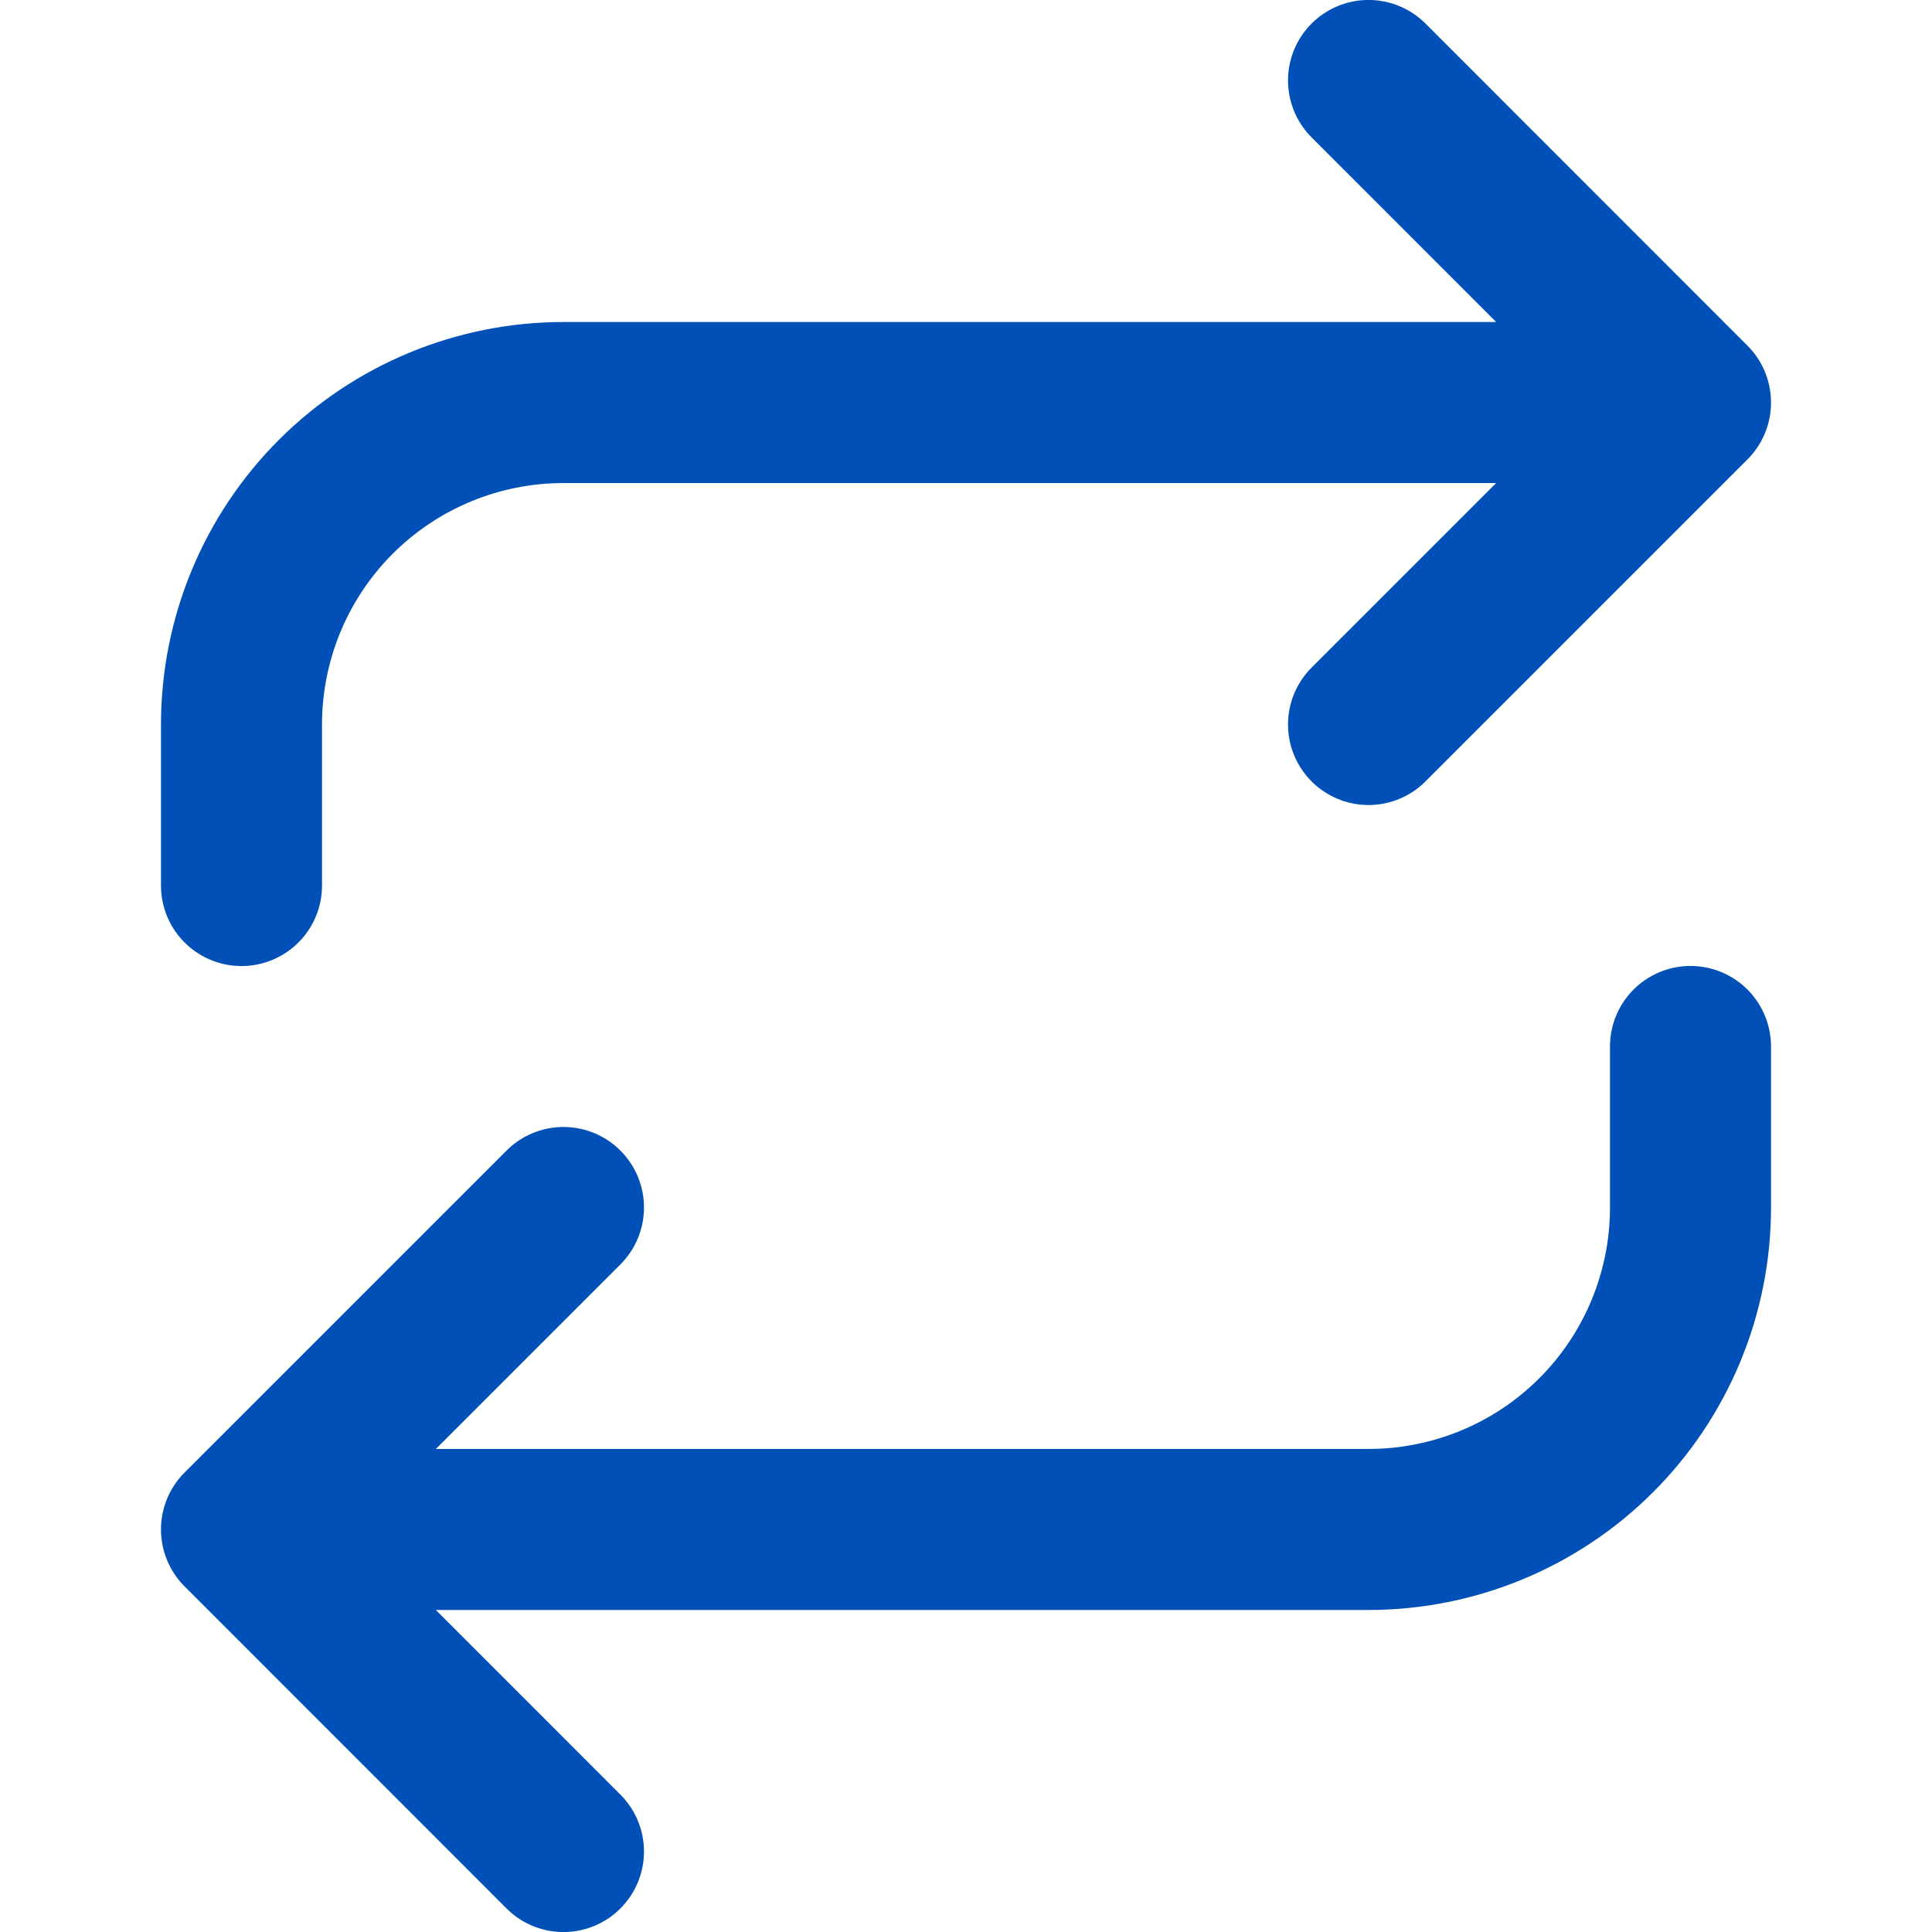
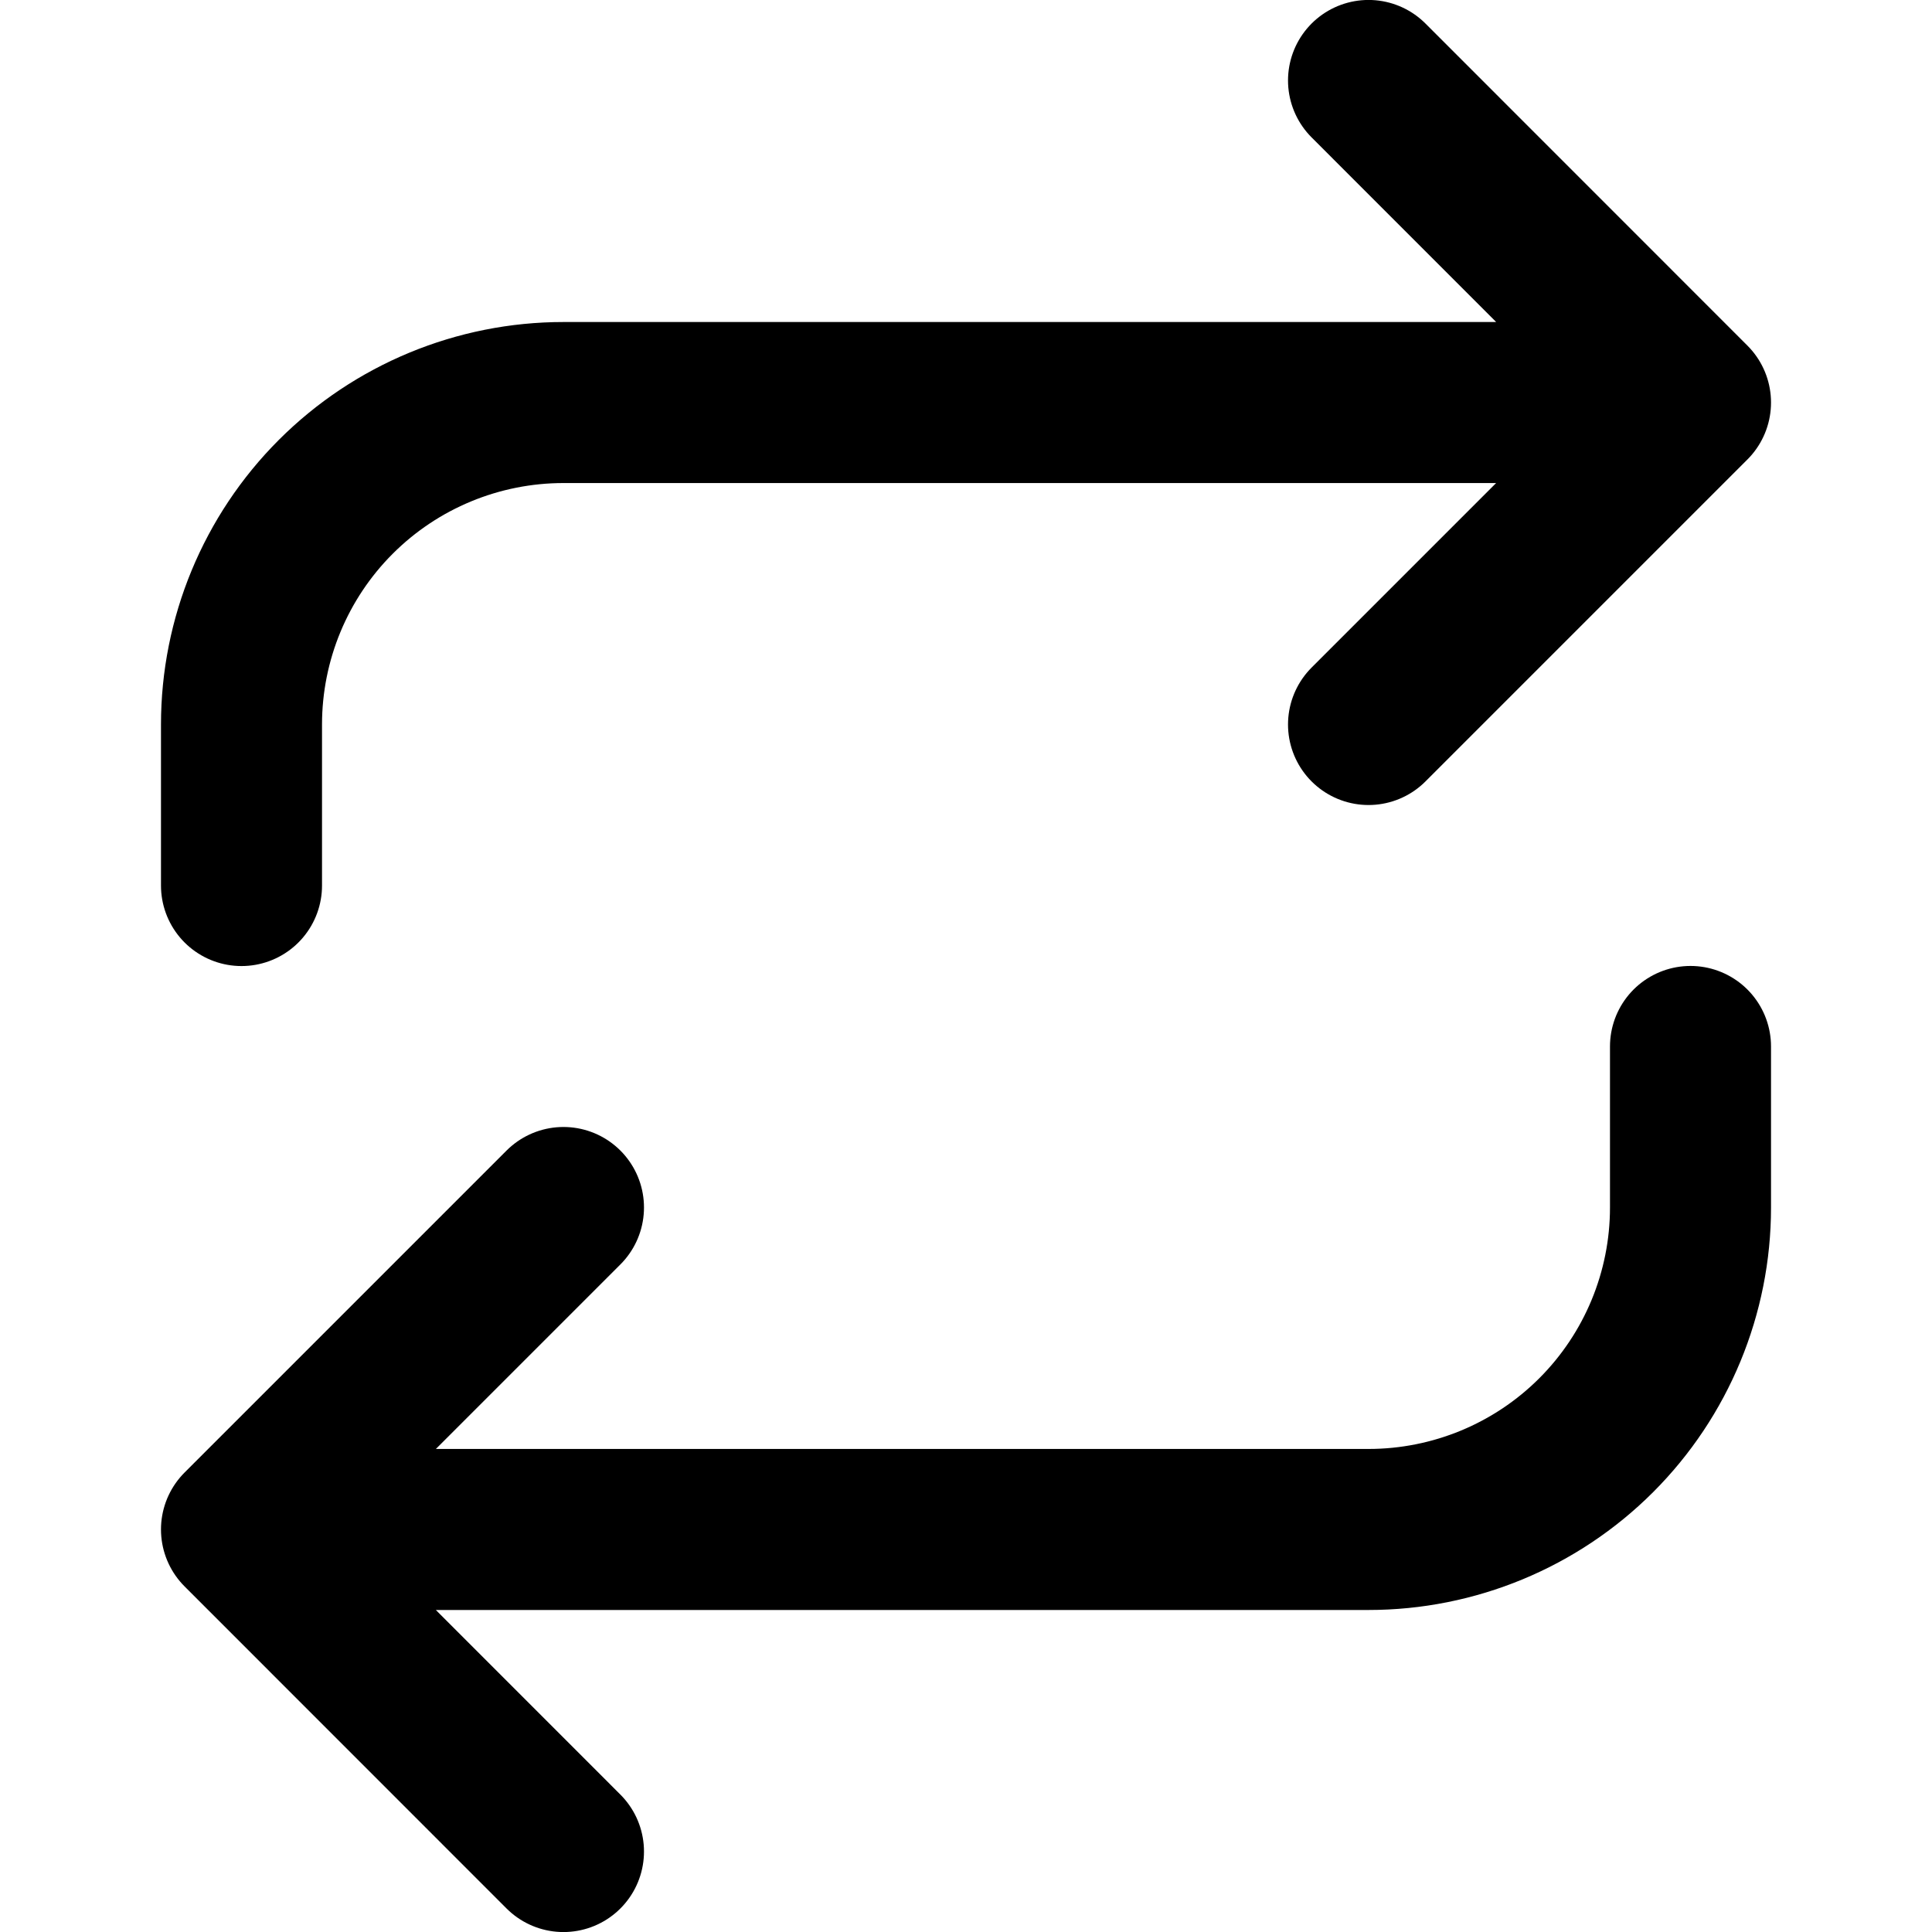
<svg xmlns="http://www.w3.org/2000/svg" width="20" height="20" viewBox="0 0 20 20" fill="none">
-   <path d="M14.167 0.833L17.5 4.167M17.5 4.167L14.167 7.5M17.5 4.167H5.833C4.949 4.167 4.101 4.518 3.476 5.143C2.851 5.768 2.5 6.616 2.5 7.5V9.167M5.833 19.167L2.5 15.833M2.5 15.833L5.833 12.5M2.5 15.833H14.167C15.051 15.833 15.899 15.482 16.524 14.857C17.149 14.232 17.5 13.384 17.5 12.5V10.833" stroke="#0150B7" stroke-width="1.667" stroke-linecap="round" stroke-linejoin="round" />
+   <path d="M14.167 0.833L17.5 4.167M17.5 4.167L14.167 7.5M17.5 4.167H5.833C4.949 4.167 4.101 4.518 3.476 5.143C2.851 5.768 2.5 6.616 2.5 7.5V9.167M5.833 19.167L2.5 15.833M2.5 15.833L5.833 12.5M2.5 15.833H14.167C15.051 15.833 15.899 15.482 16.524 14.857C17.149 14.232 17.5 13.384 17.5 12.5V10.833" stroke="currentColor" stroke-width="1.667" stroke-linecap="round" stroke-linejoin="round" />
</svg>
